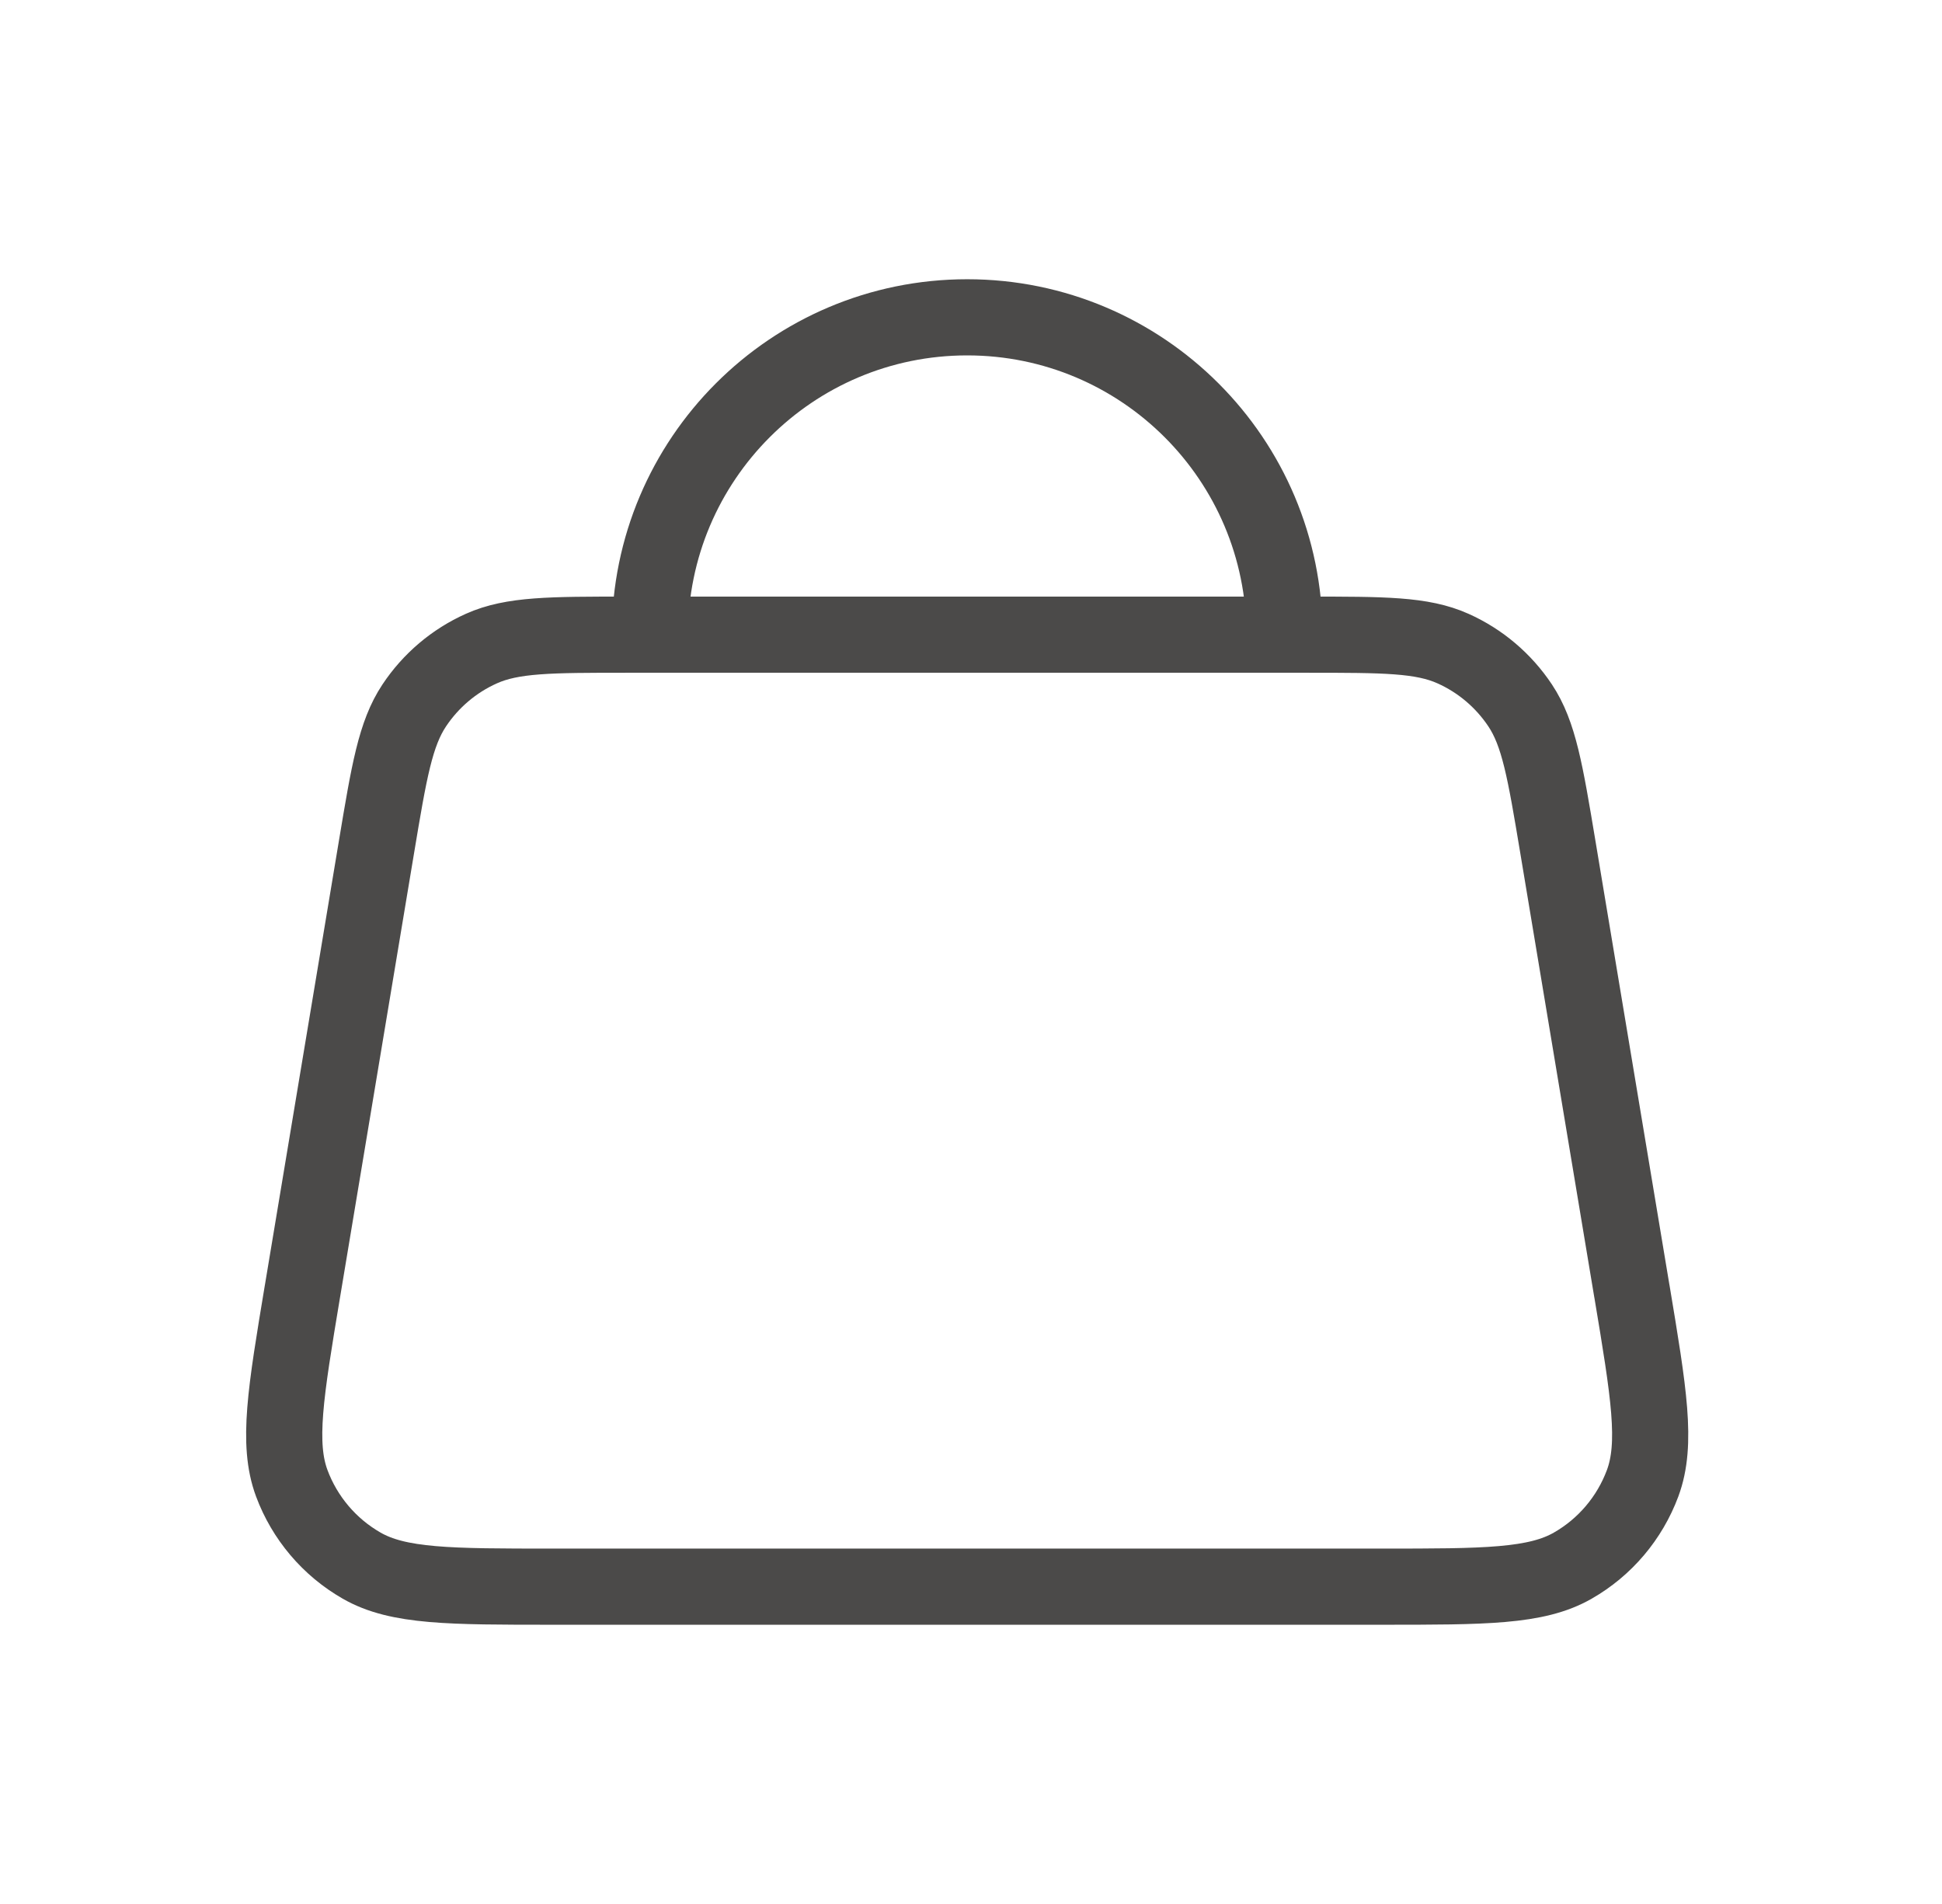
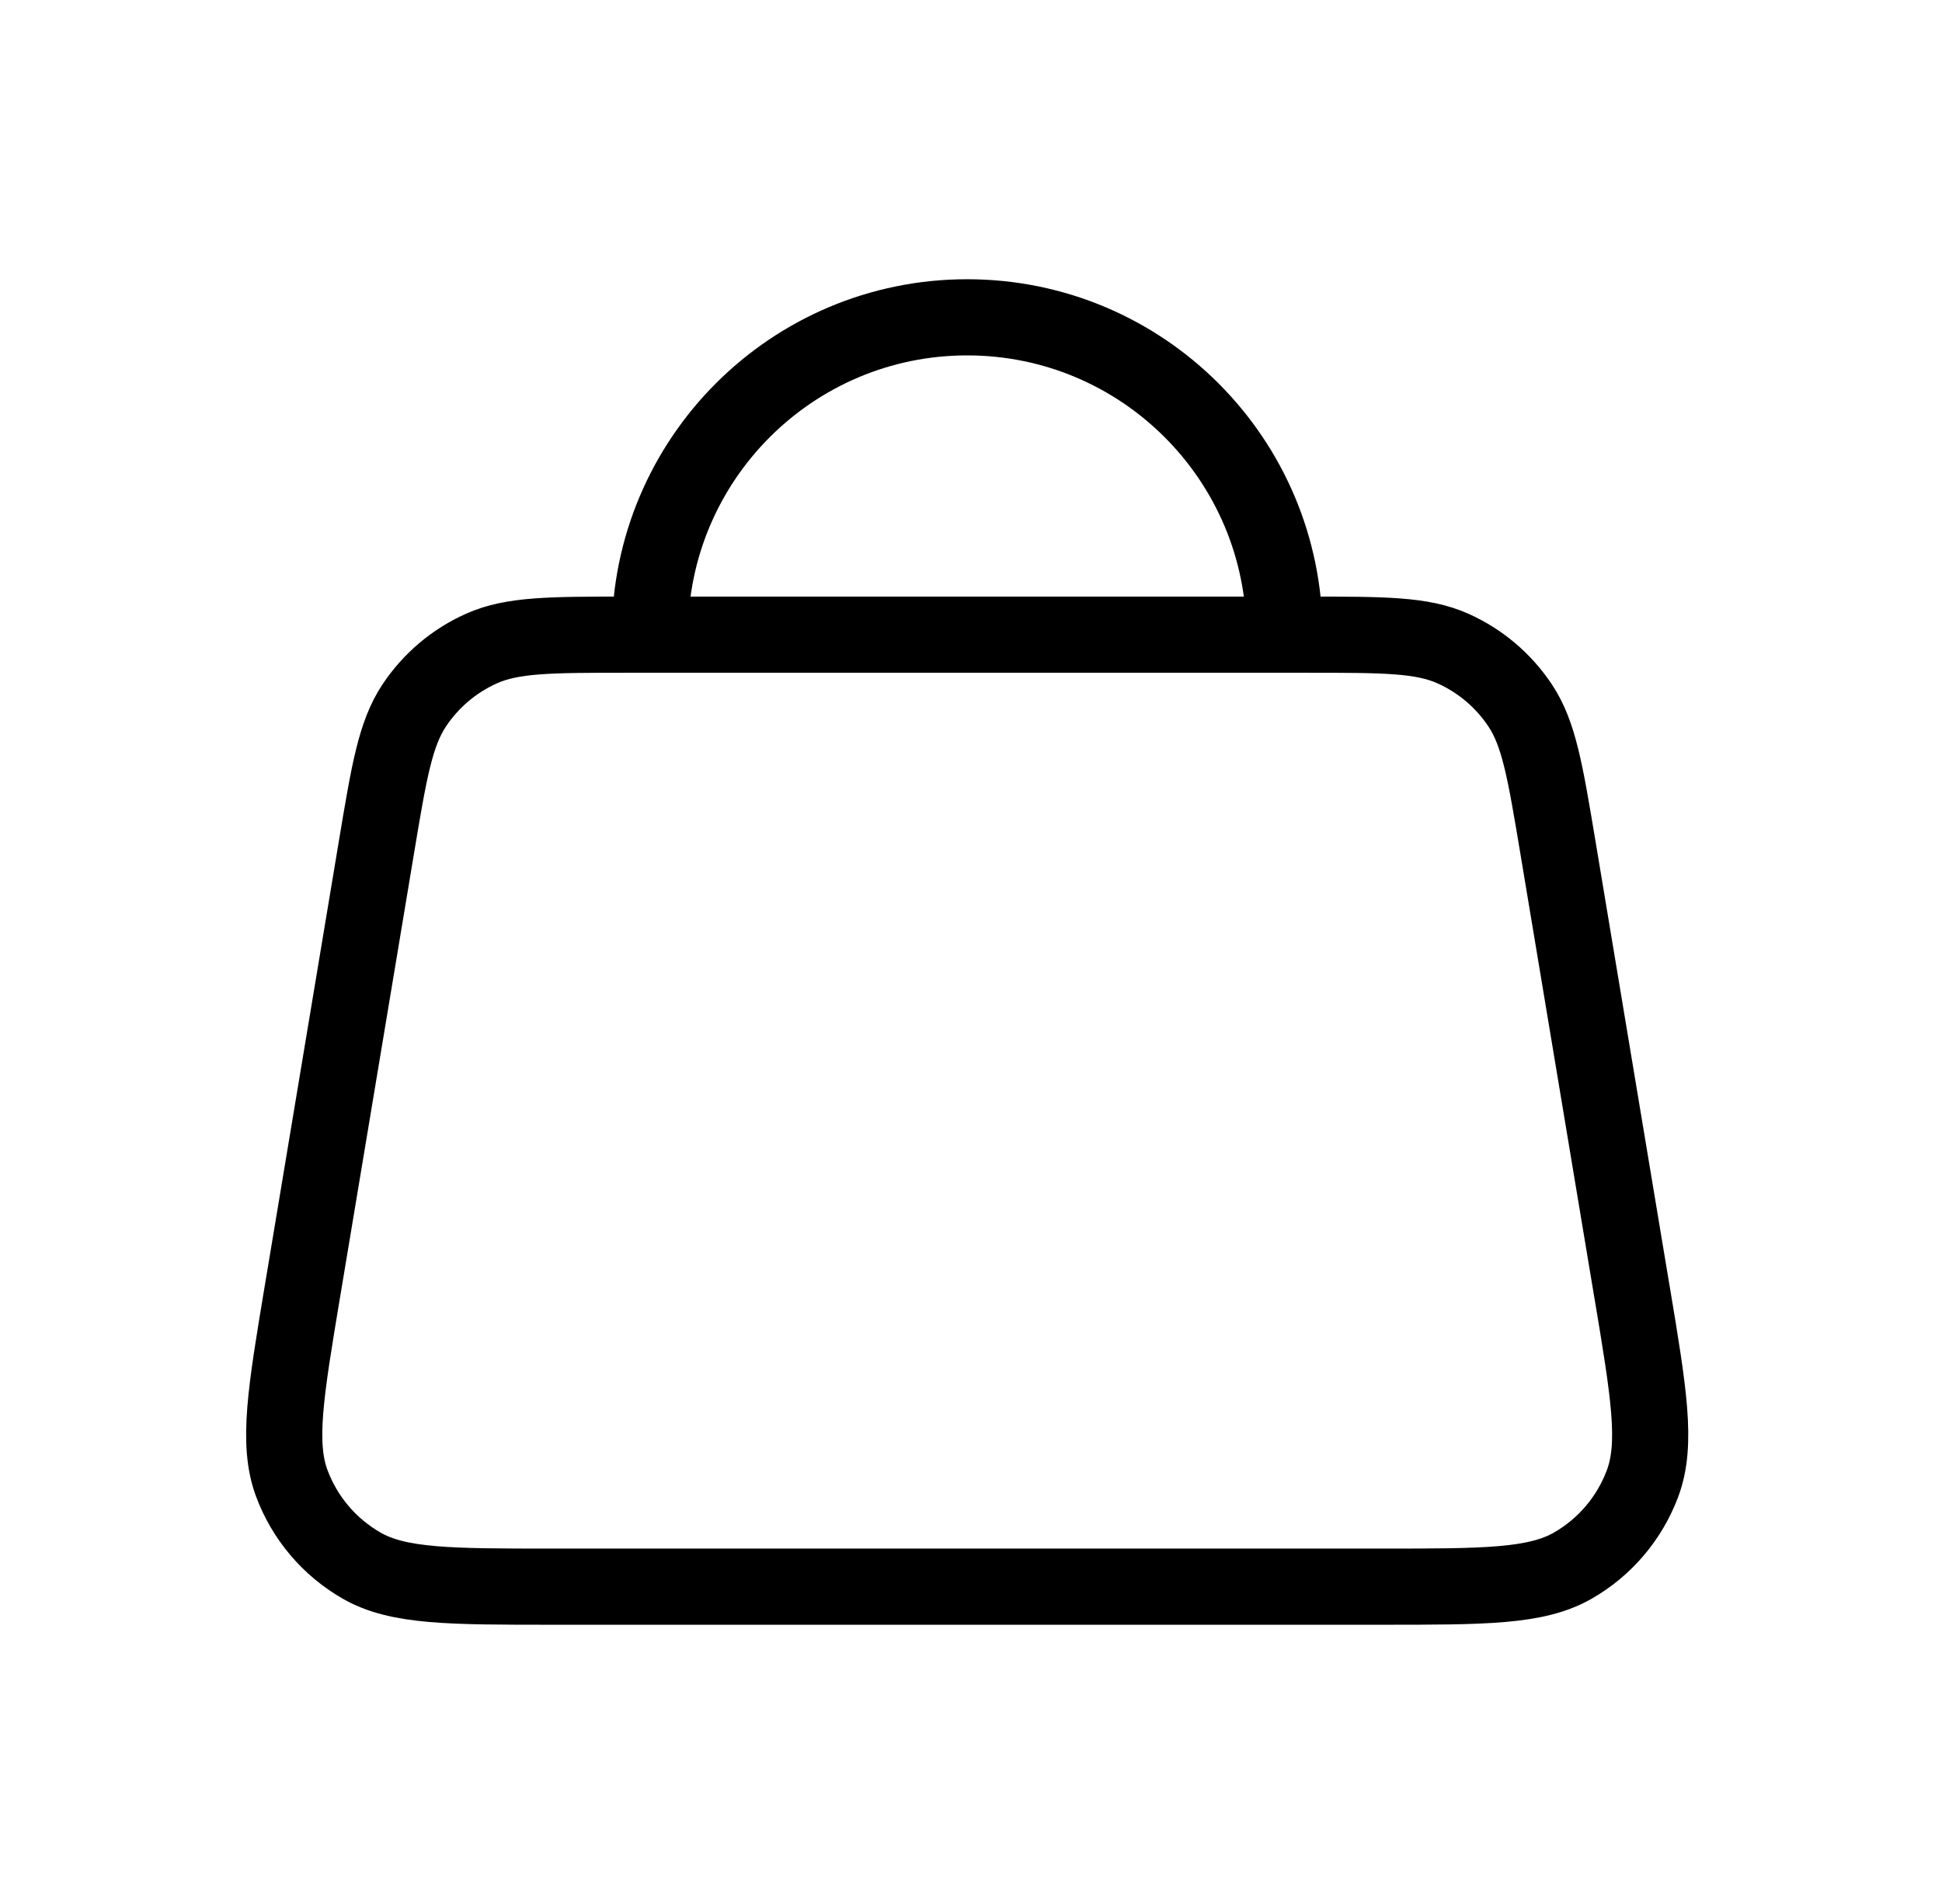
<svg xmlns="http://www.w3.org/2000/svg" width="51" height="50" viewBox="0 0 51 50" fill="none">
  <g id="Interface / Handbag">
-     <path id="Vector" d="M17.067 16.667H16.465C14.458 16.667 13.455 16.667 12.642 17.032C11.924 17.353 11.313 17.872 10.878 18.526C10.384 19.269 10.218 20.258 9.888 22.237L7.944 33.904L7.943 33.908C7.499 36.576 7.276 37.911 7.662 38.951C8.002 39.864 8.651 40.63 9.496 41.114C10.459 41.667 11.812 41.667 14.52 41.667H36.28C38.987 41.667 40.342 41.667 41.305 41.114C42.151 40.63 42.798 39.864 43.138 38.951C43.524 37.911 43.302 36.577 42.857 33.911L42.855 33.904L40.911 22.237C40.581 20.258 40.416 19.269 39.922 18.526C39.487 17.872 38.876 17.353 38.158 17.032C37.345 16.667 36.343 16.667 34.336 16.667H33.733M17.067 16.667H33.733M17.067 16.667C17.067 12.064 20.798 8.333 25.4 8.333C30.002 8.333 33.733 12.064 33.733 16.667" stroke="#4B4A49" stroke-width="2" stroke-linecap="round" stroke-linejoin="round" />
+     <path id="Vector" d="M17.067 16.667H16.465C14.458 16.667 13.455 16.667 12.642 17.032C11.924 17.353 11.313 17.872 10.878 18.526C10.384 19.269 10.218 20.258 9.888 22.237L7.944 33.904L7.943 33.908C7.499 36.576 7.276 37.911 7.662 38.951C8.002 39.864 8.651 40.63 9.496 41.114C10.459 41.667 11.812 41.667 14.52 41.667H36.28C38.987 41.667 40.342 41.667 41.305 41.114C42.151 40.63 42.798 39.864 43.138 38.951C43.524 37.911 43.302 36.577 42.857 33.911L42.855 33.904L40.911 22.237C40.581 20.258 40.416 19.269 39.922 18.526C39.487 17.872 38.876 17.353 38.158 17.032C37.345 16.667 36.343 16.667 34.336 16.667H33.733M17.067 16.667H33.733M17.067 16.667C17.067 12.064 20.798 8.333 25.4 8.333C30.002 8.333 33.733 12.064 33.733 16.667" stroke="currentColor" stroke-width="2" stroke-linecap="round" stroke-linejoin="round" />
  </g>
</svg>
